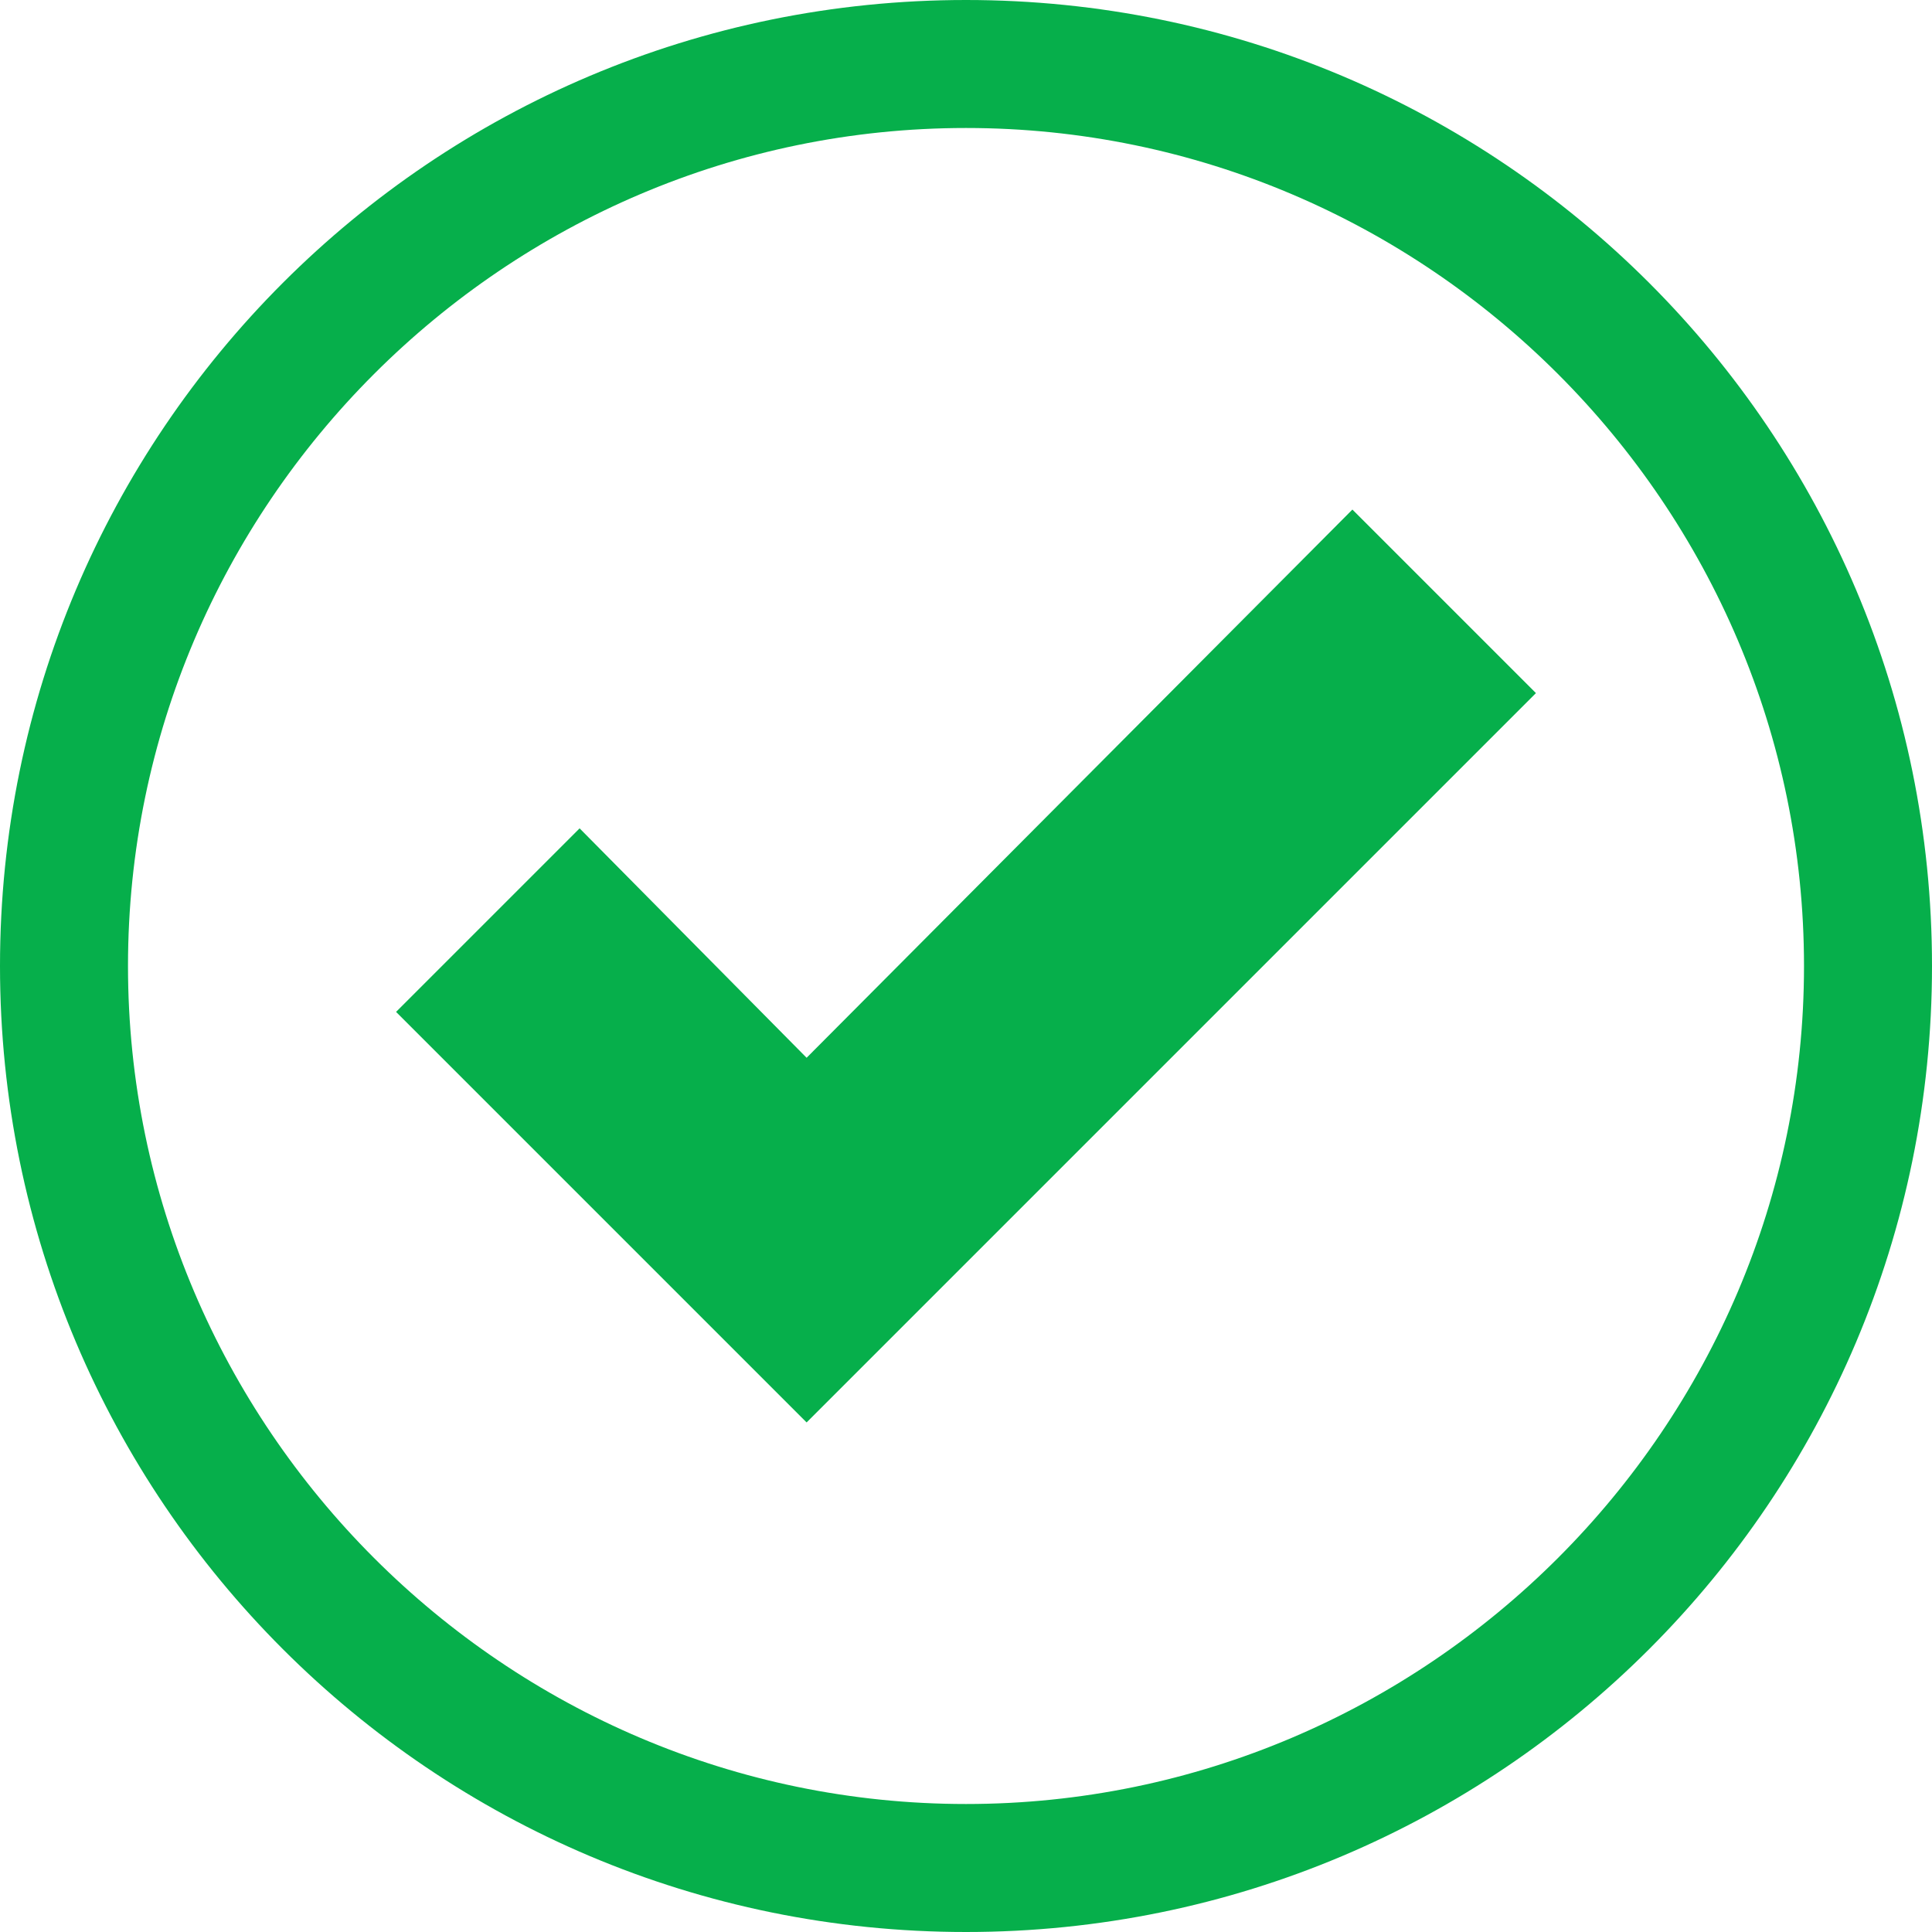
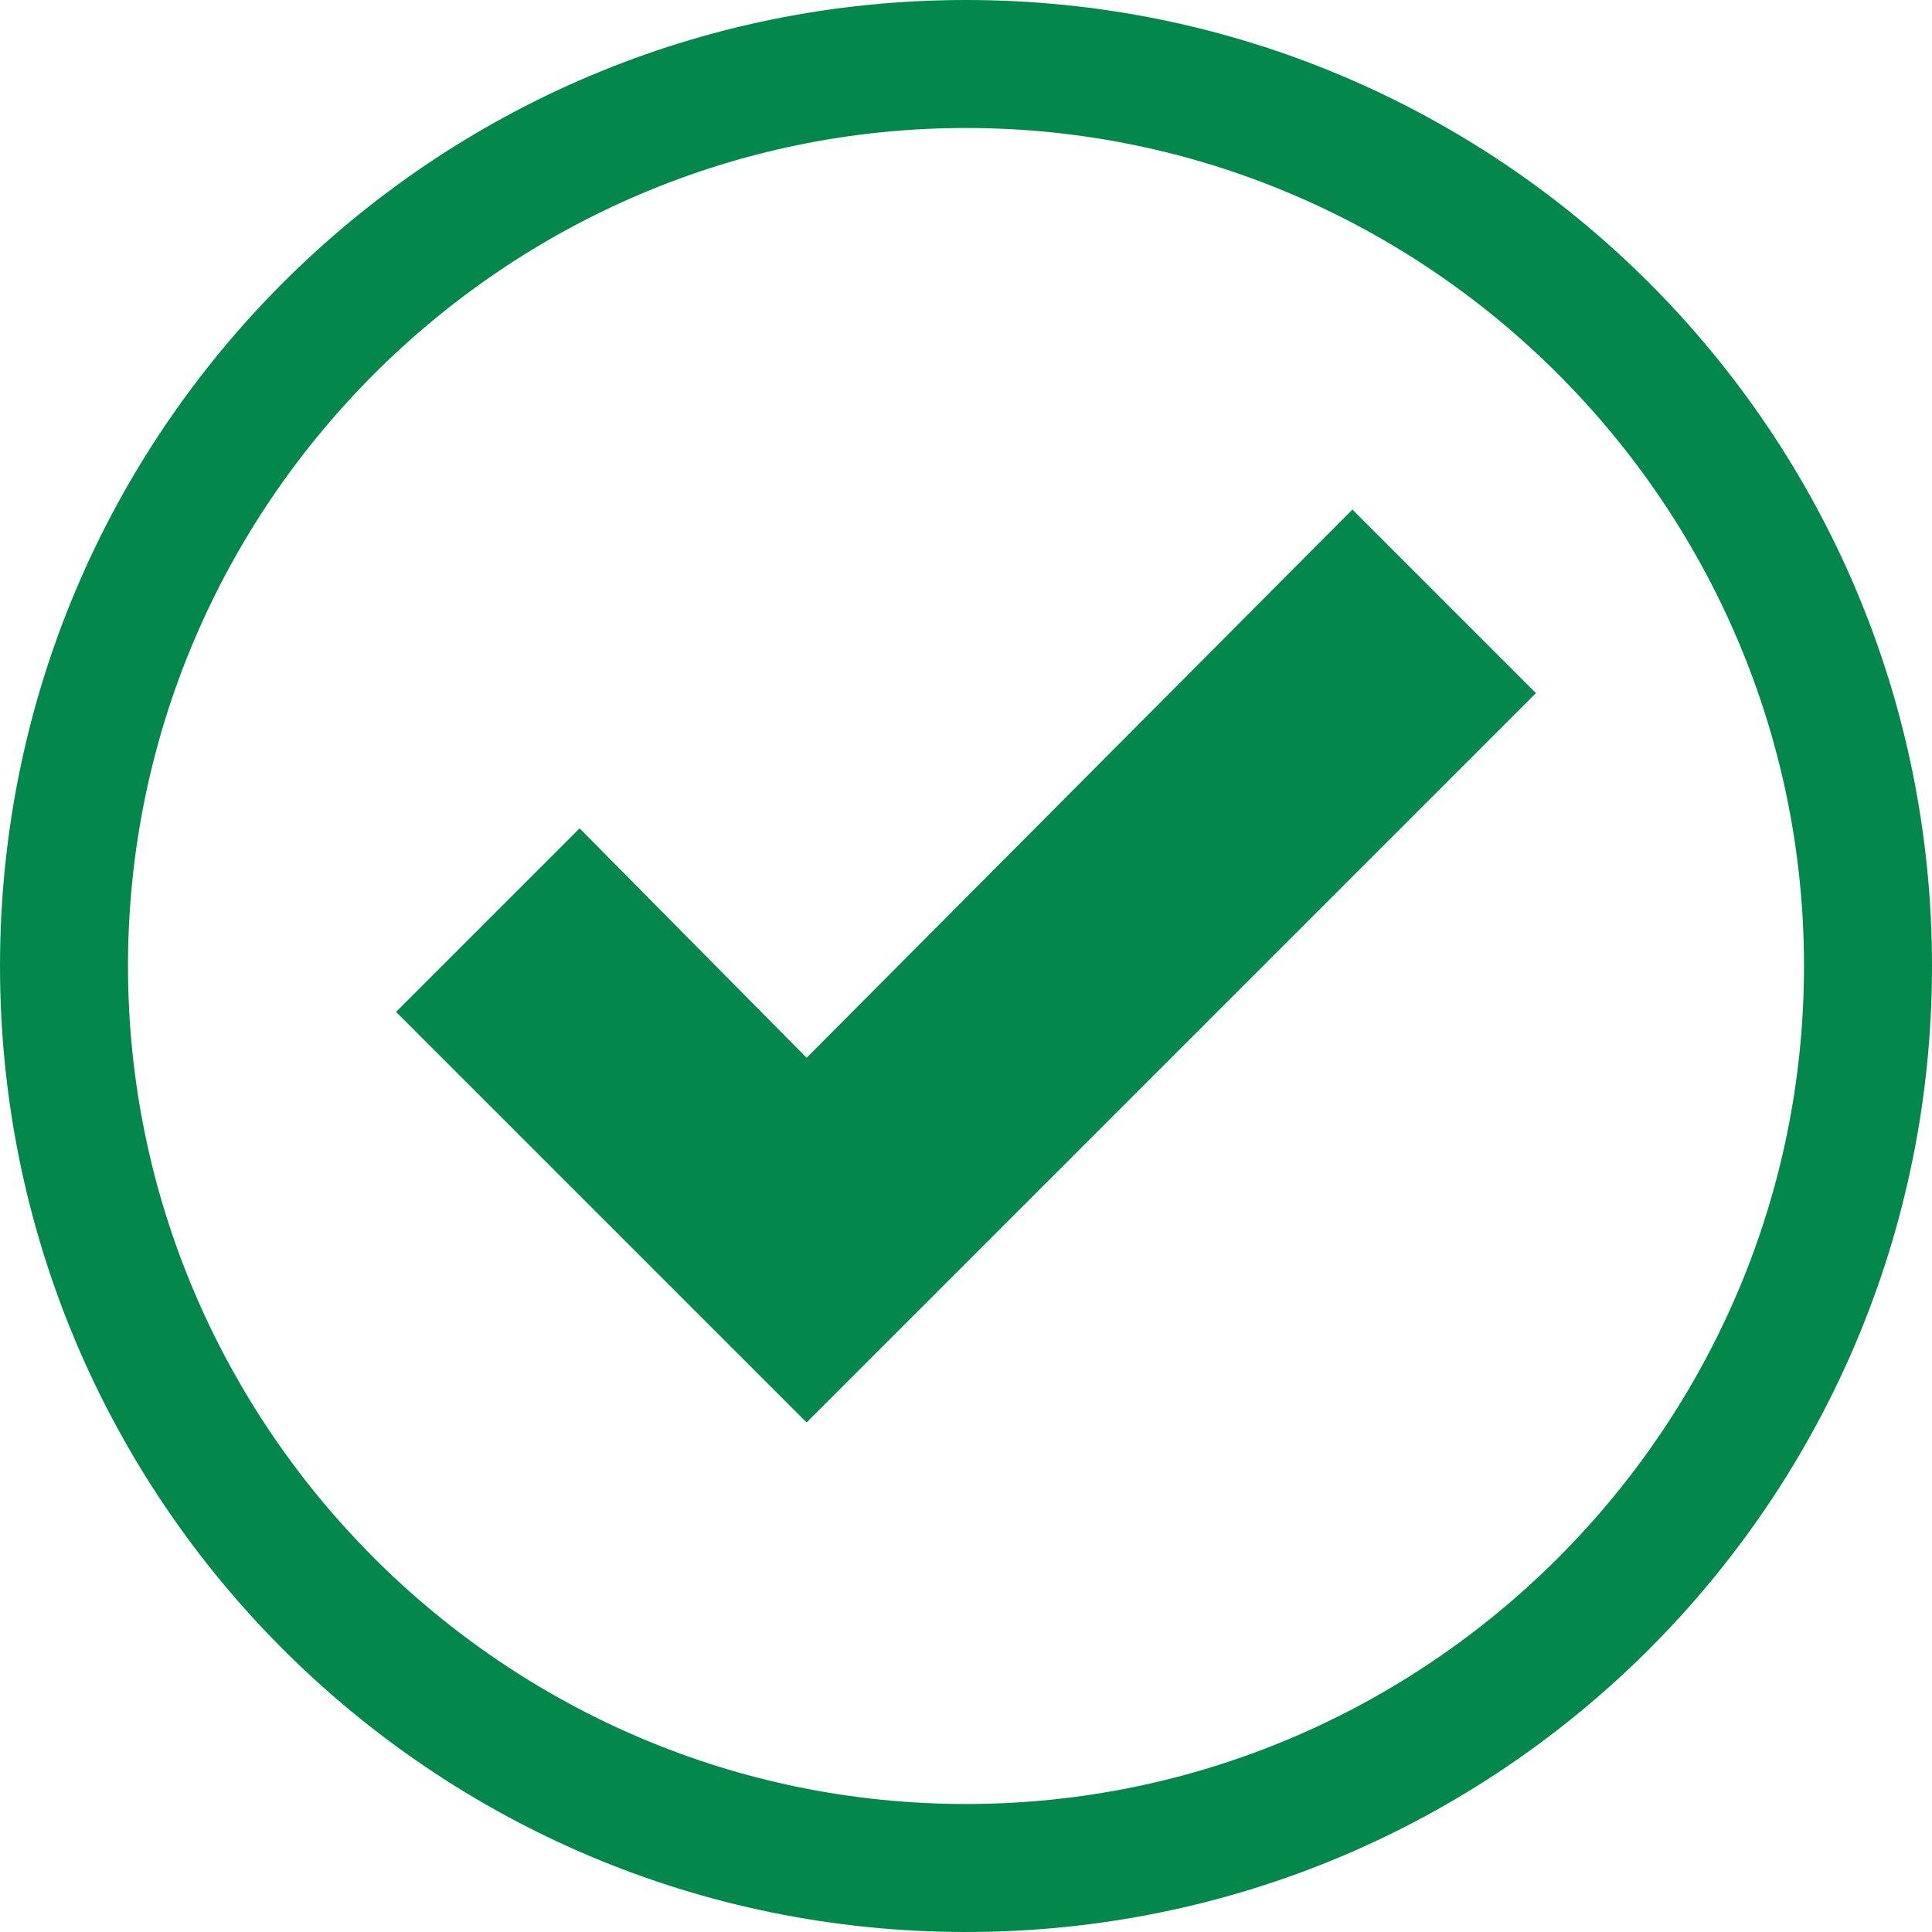
<svg xmlns="http://www.w3.org/2000/svg" version="1.1" id="Layer_1" x="0px" y="0px" viewBox="-419 228 80 80" style="enable-background:new -419 228 80 80;" xml:space="preserve">
  <style type="text/css">
- 	.st0{fill:#06AF4B;}
+ 	.st0{ fill:#04874B; }
+ 	@media (prefers-color-scheme:dark) {
+ 		.st0 {
+ 			fill:#06AF4B;
+ 		}
+ 	}
+ 	@media (forced-colors:active) {
+ 		 .st0 { fill:CanvasText; }
+ 	}
</style>
  <g>
    <path class="st0" d="M-379,228c-22.1,0-40,17.9-40,40s17.9,40,40,40s40-17.9,40-40S-356.9,228-379,228z M-379,302.7   c-19.1,0-34.7-15.6-34.7-34.7s15.6-34.7,34.7-34.7s34.7,15.6,34.7,34.7S-359.9,302.7-379,302.7z" />
    <polygon class="st0" points="-385.6,271.8 -395,262.3 -402.6,269.9 -385.6,286.9 -355.4,256.7 -363,249.1  " />
  </g>
</svg>
